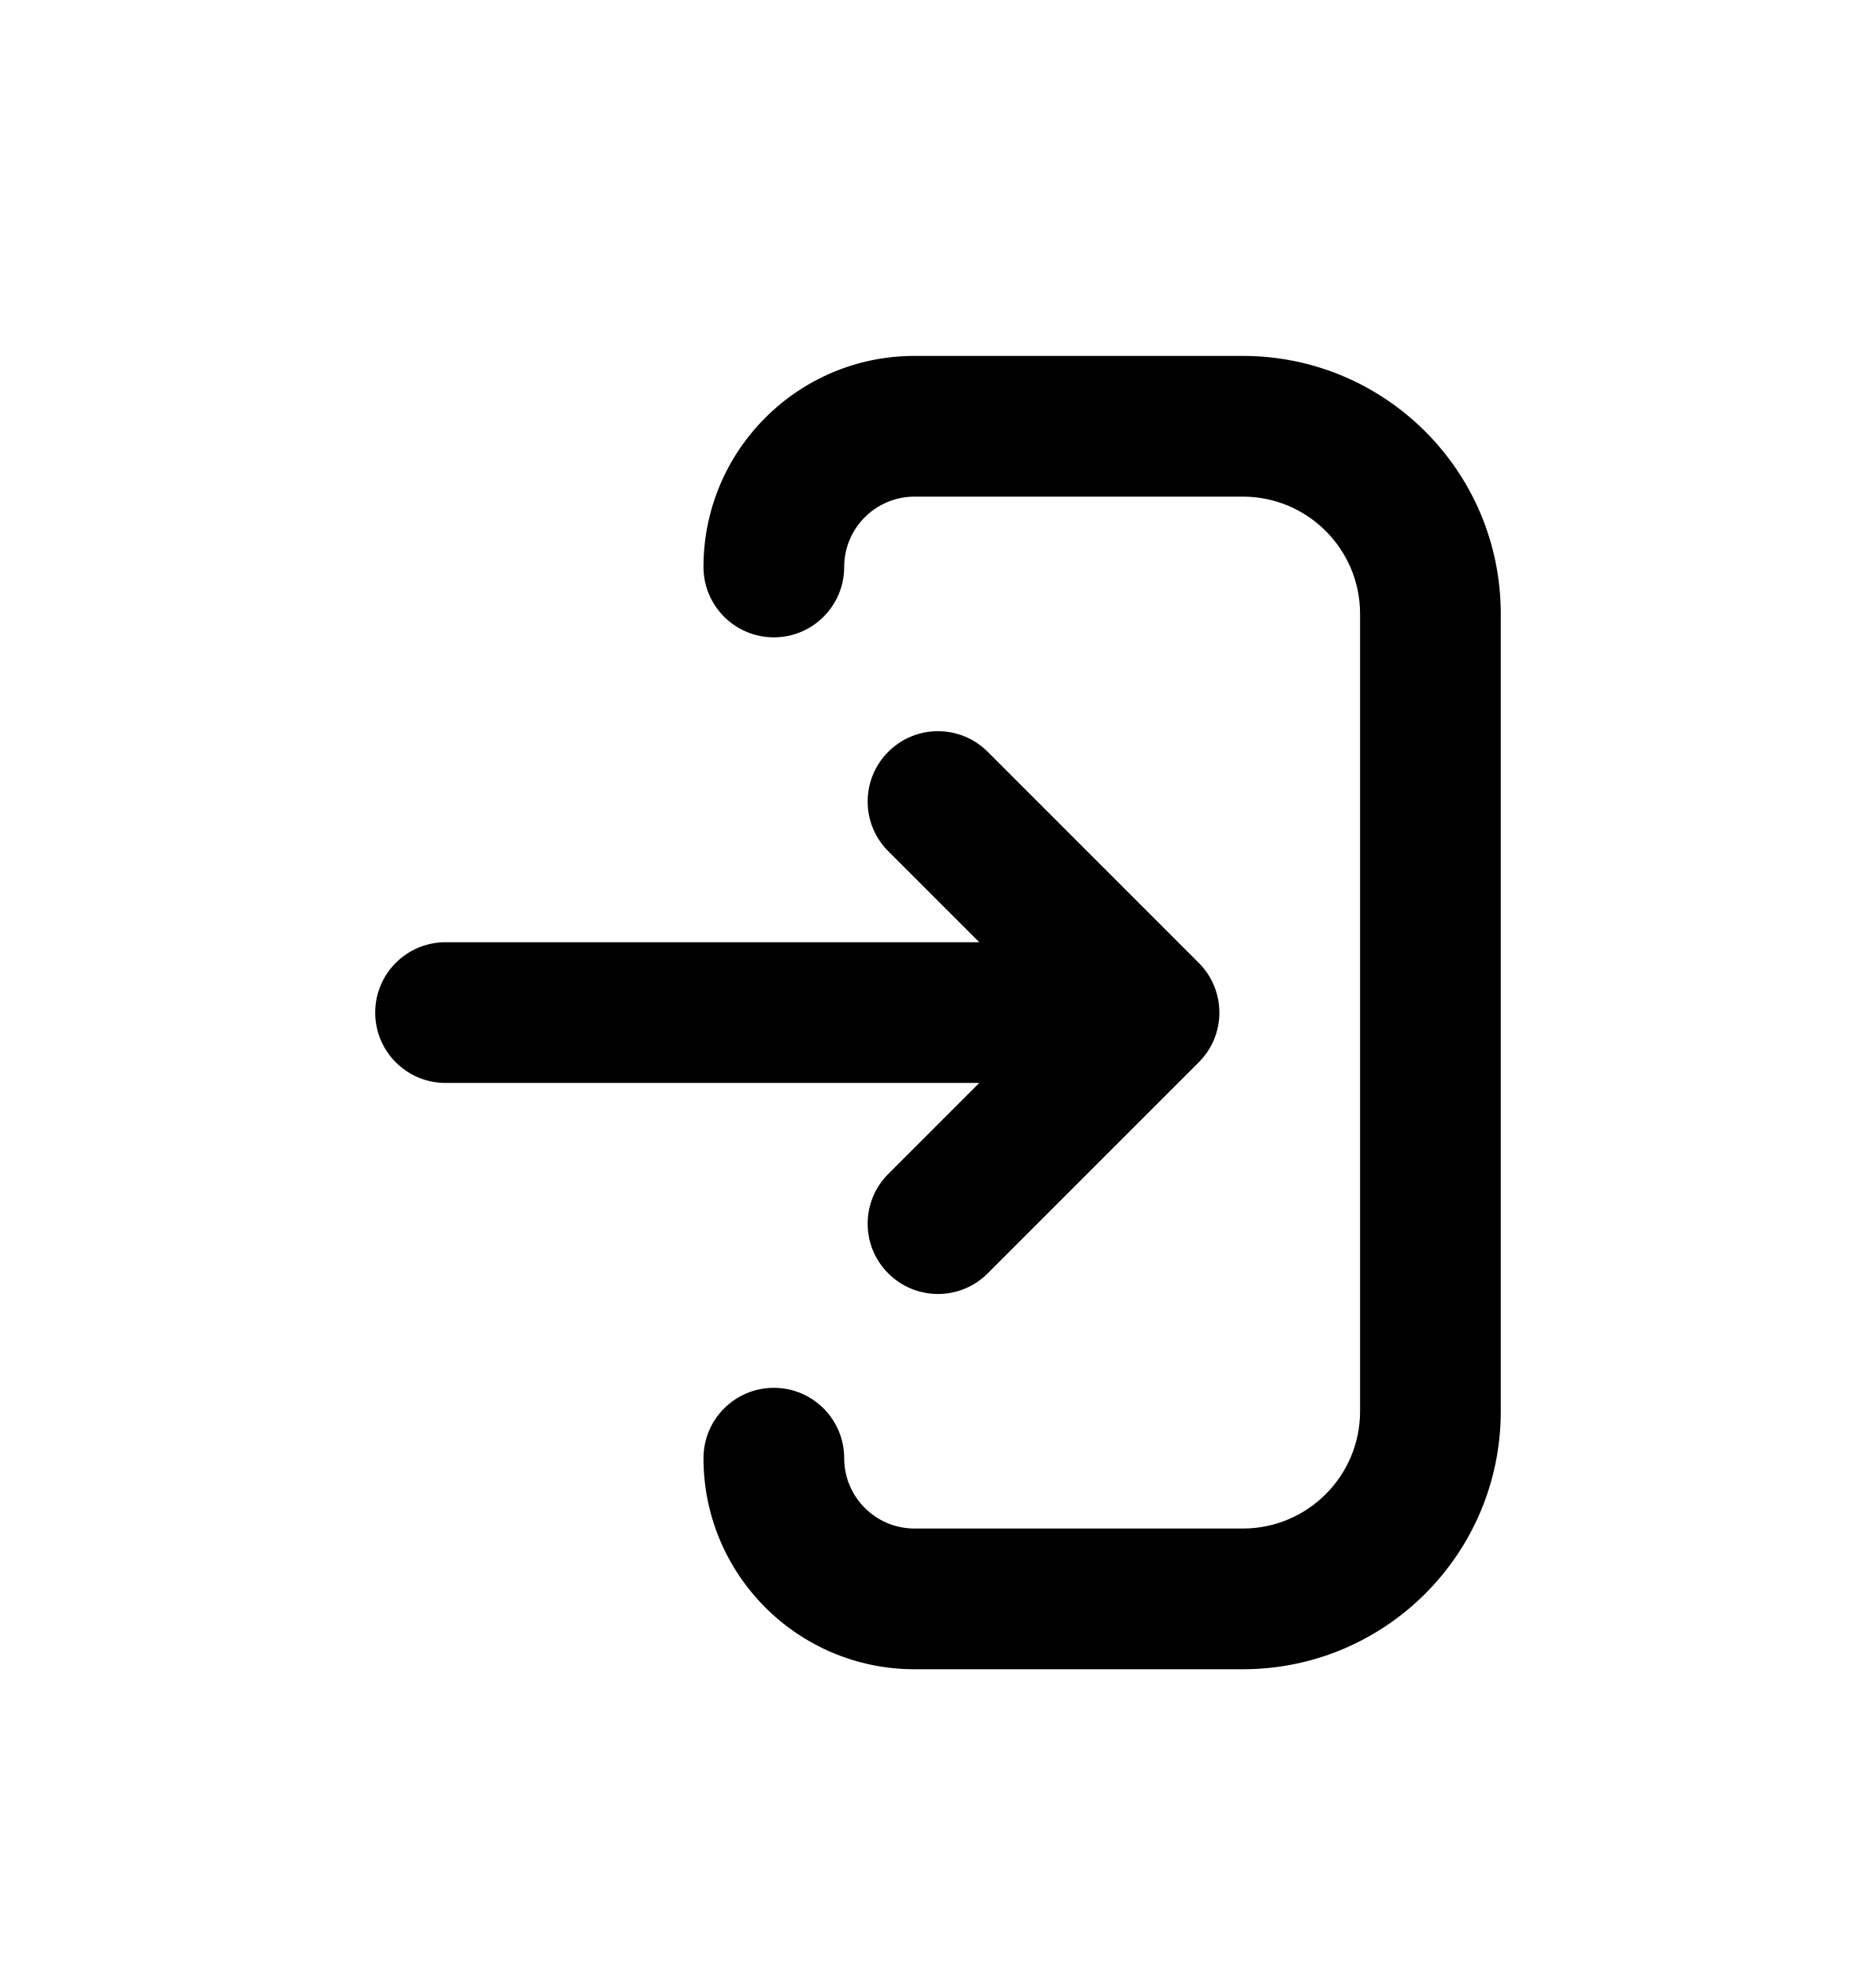
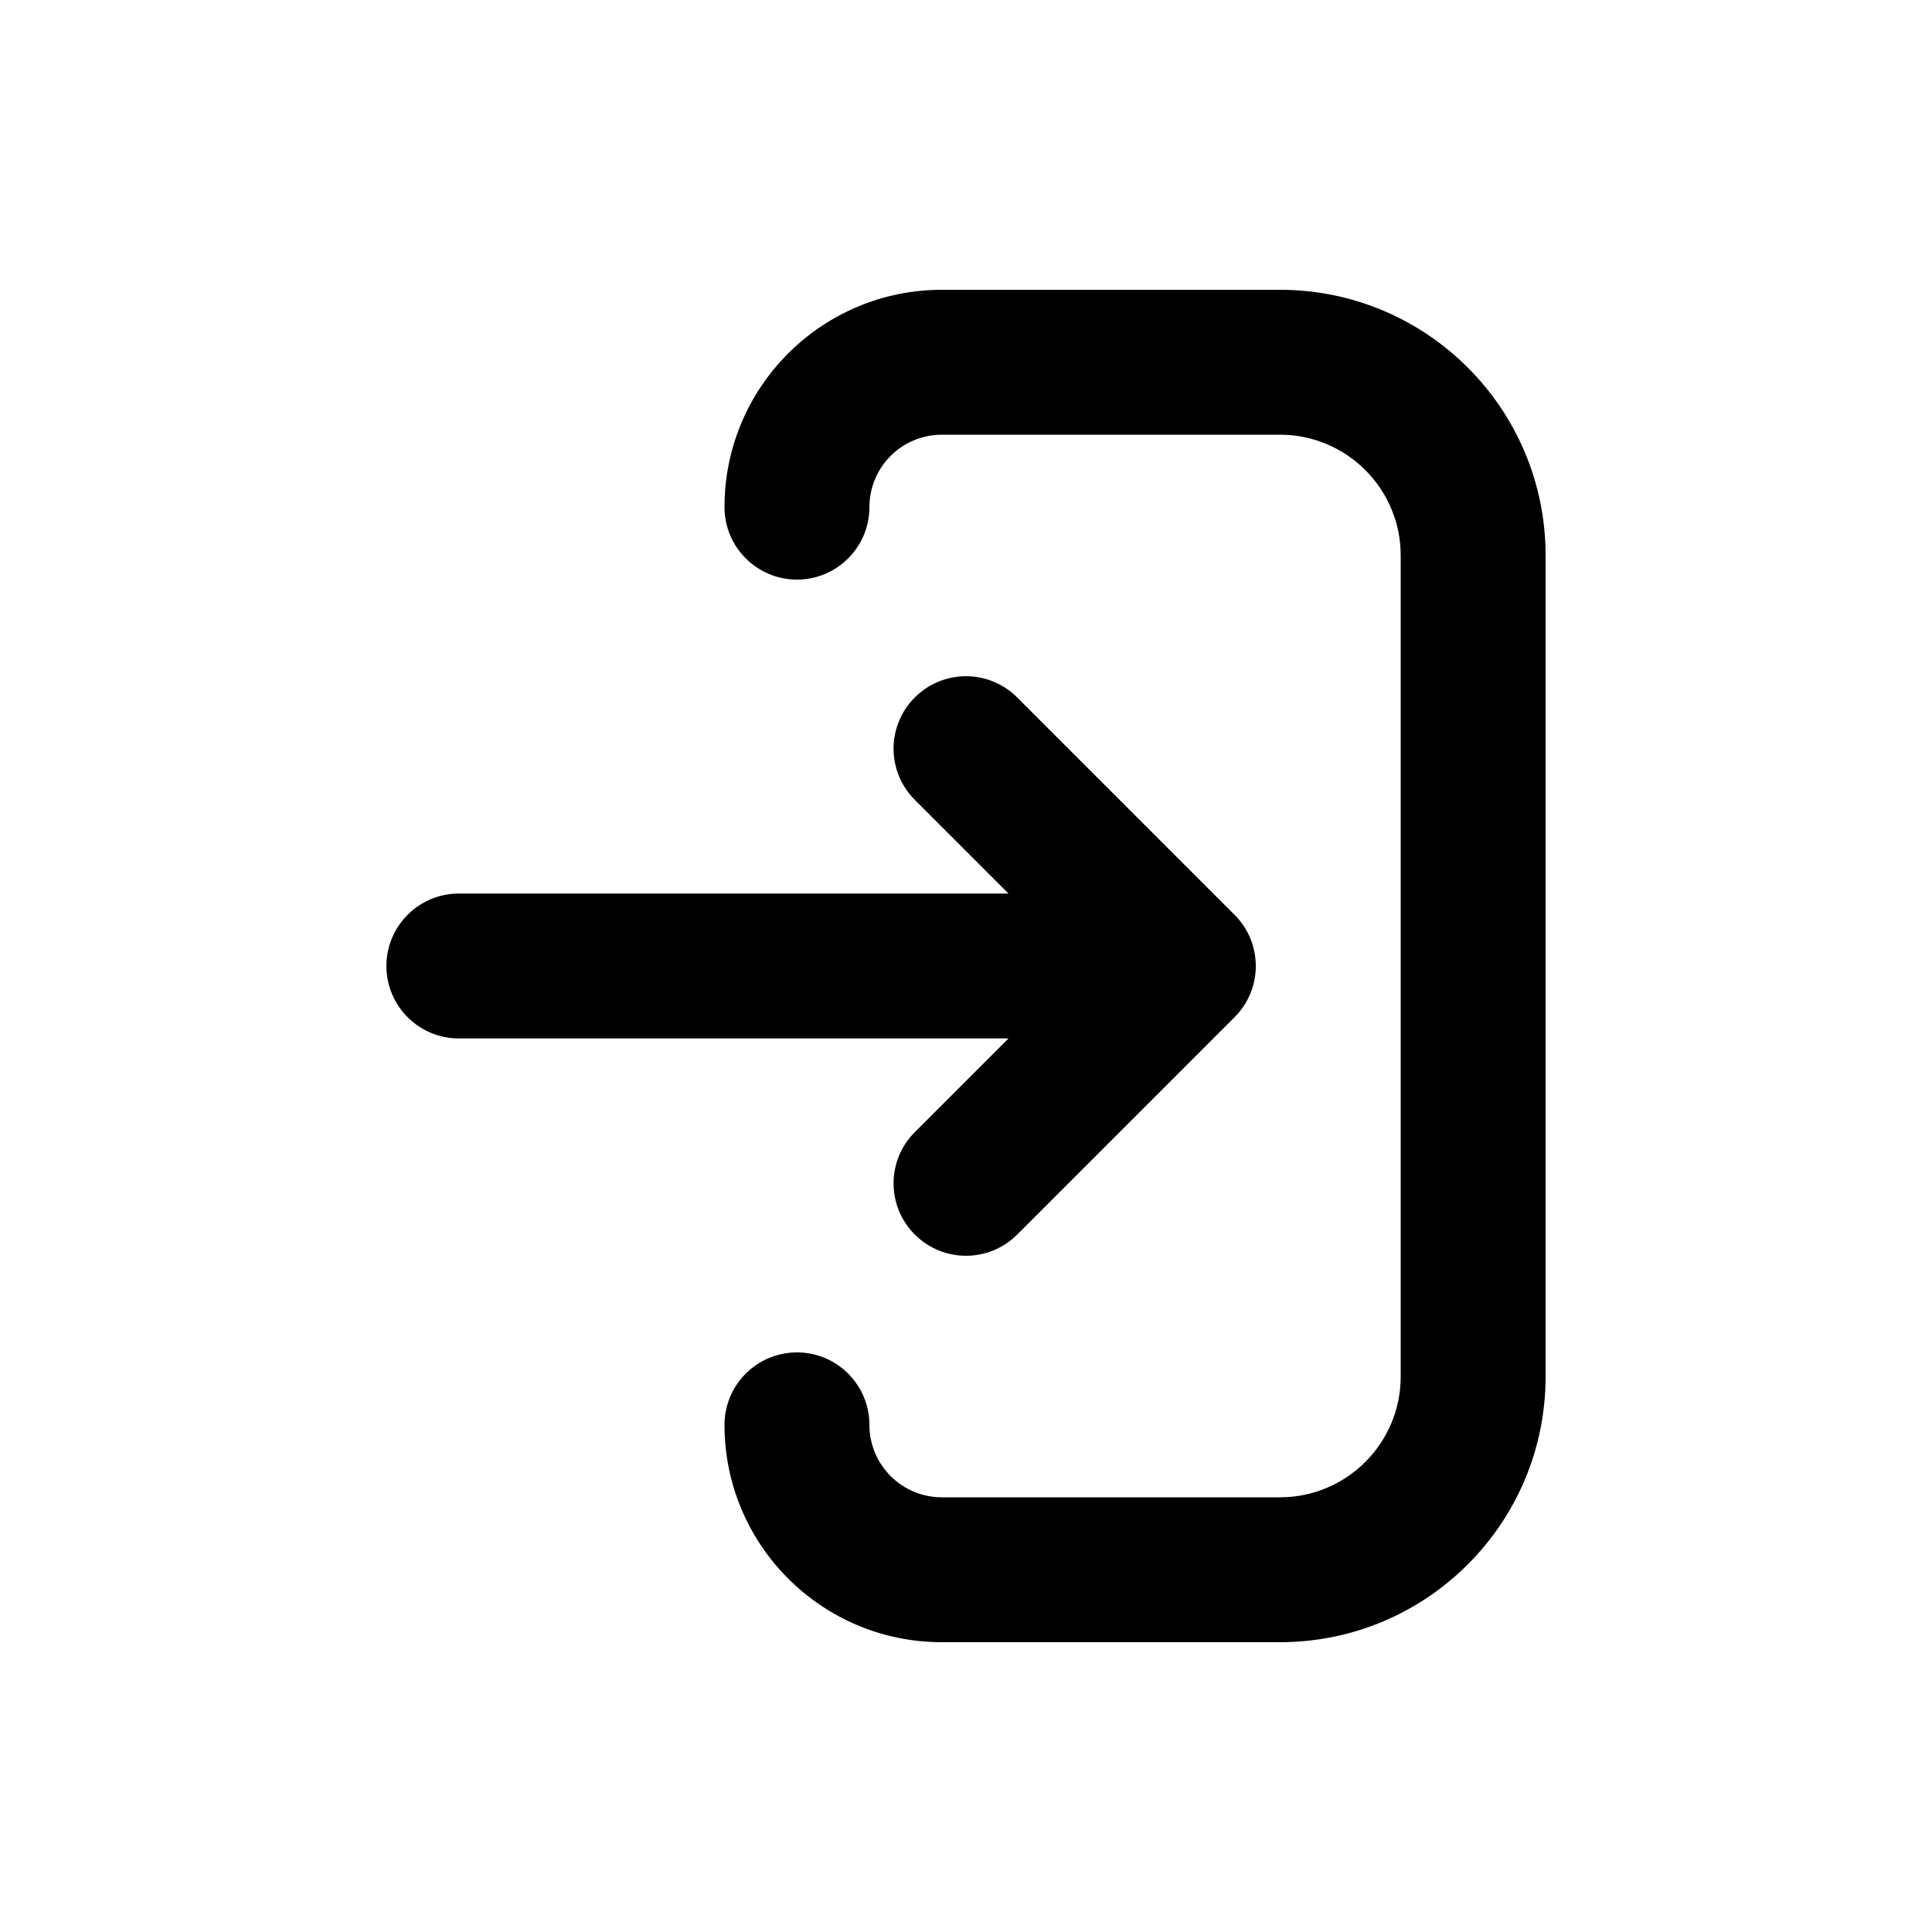
- <svg xmlns="http://www.w3.org/2000/svg" viewBox="0 0 20 21">
-   <path d="M9.75 3.794c-1.243 0-2.25 1.008-2.25 2.25 0 .414.336.75.75.75s.75-.336.75-.75.336-.75.75-.75h3.5c.69 0 1.25.56 1.25 1.25v8.5c0 .69-.56 1.25-1.25 1.25h-3.5c-.414 0-.75-.336-.75-.75s-.336-.75-.75-.75-.75.336-.75.75c0 1.243 1.007 2.25 2.25 2.25h3.5c1.519 0 2.75-1.231 2.75-2.75v-8.5c0-1.519-1.231-2.75-2.75-2.75h-3.5Z" />
-   <path d="M4.75 10.044c-.414 0-.75.336-.75.75s.336.75.75.75h5.69l-.97.97c-.293.293-.293.768 0 1.06.293.293.767.293 1.06 0l2.25-2.25c.141-.14.22-.33.22-.53 0-.199-.079-.39-.22-.53l-2.25-2.25c-.293-.293-.767-.293-1.06 0-.293.293-.293.768 0 1.06l.97.97h-5.69Z" />
+ <svg xmlns="http://www.w3.org/2000/svg" viewBox="0 0 20 20">
+   <path d="M9.75 3c-1.243 0-2.25 1.007-2.25 2.25 0 .414.336.75.75.75s.75-.336.75-.75.336-.75.75-.75h3.5c.69 0 1.25.56 1.25 1.25v8.5c0 .69-.56 1.25-1.25 1.25h-3.5c-.414 0-.75-.336-.75-.75s-.336-.75-.75-.75-.75.336-.75.75c0 1.243 1.007 2.25 2.25 2.25h3.5c1.519 0 2.75-1.231 2.75-2.75v-8.5c0-1.519-1.231-2.75-2.75-2.75h-3.5Z" />
+   <path d="M4.75 9.25c-.414 0-.75.336-.75.75s.336.75.75.75h5.69l-.97.97c-.293.293-.293.767 0 1.06.293.293.767.293 1.06 0l2.25-2.25c.141-.14.22-.331.22-.53s-.079-.39-.22-.53l-2.25-2.25c-.293-.293-.767-.293-1.06 0-.293.293-.293.767 0 1.06l.97.97h-5.69Z" />
</svg>
